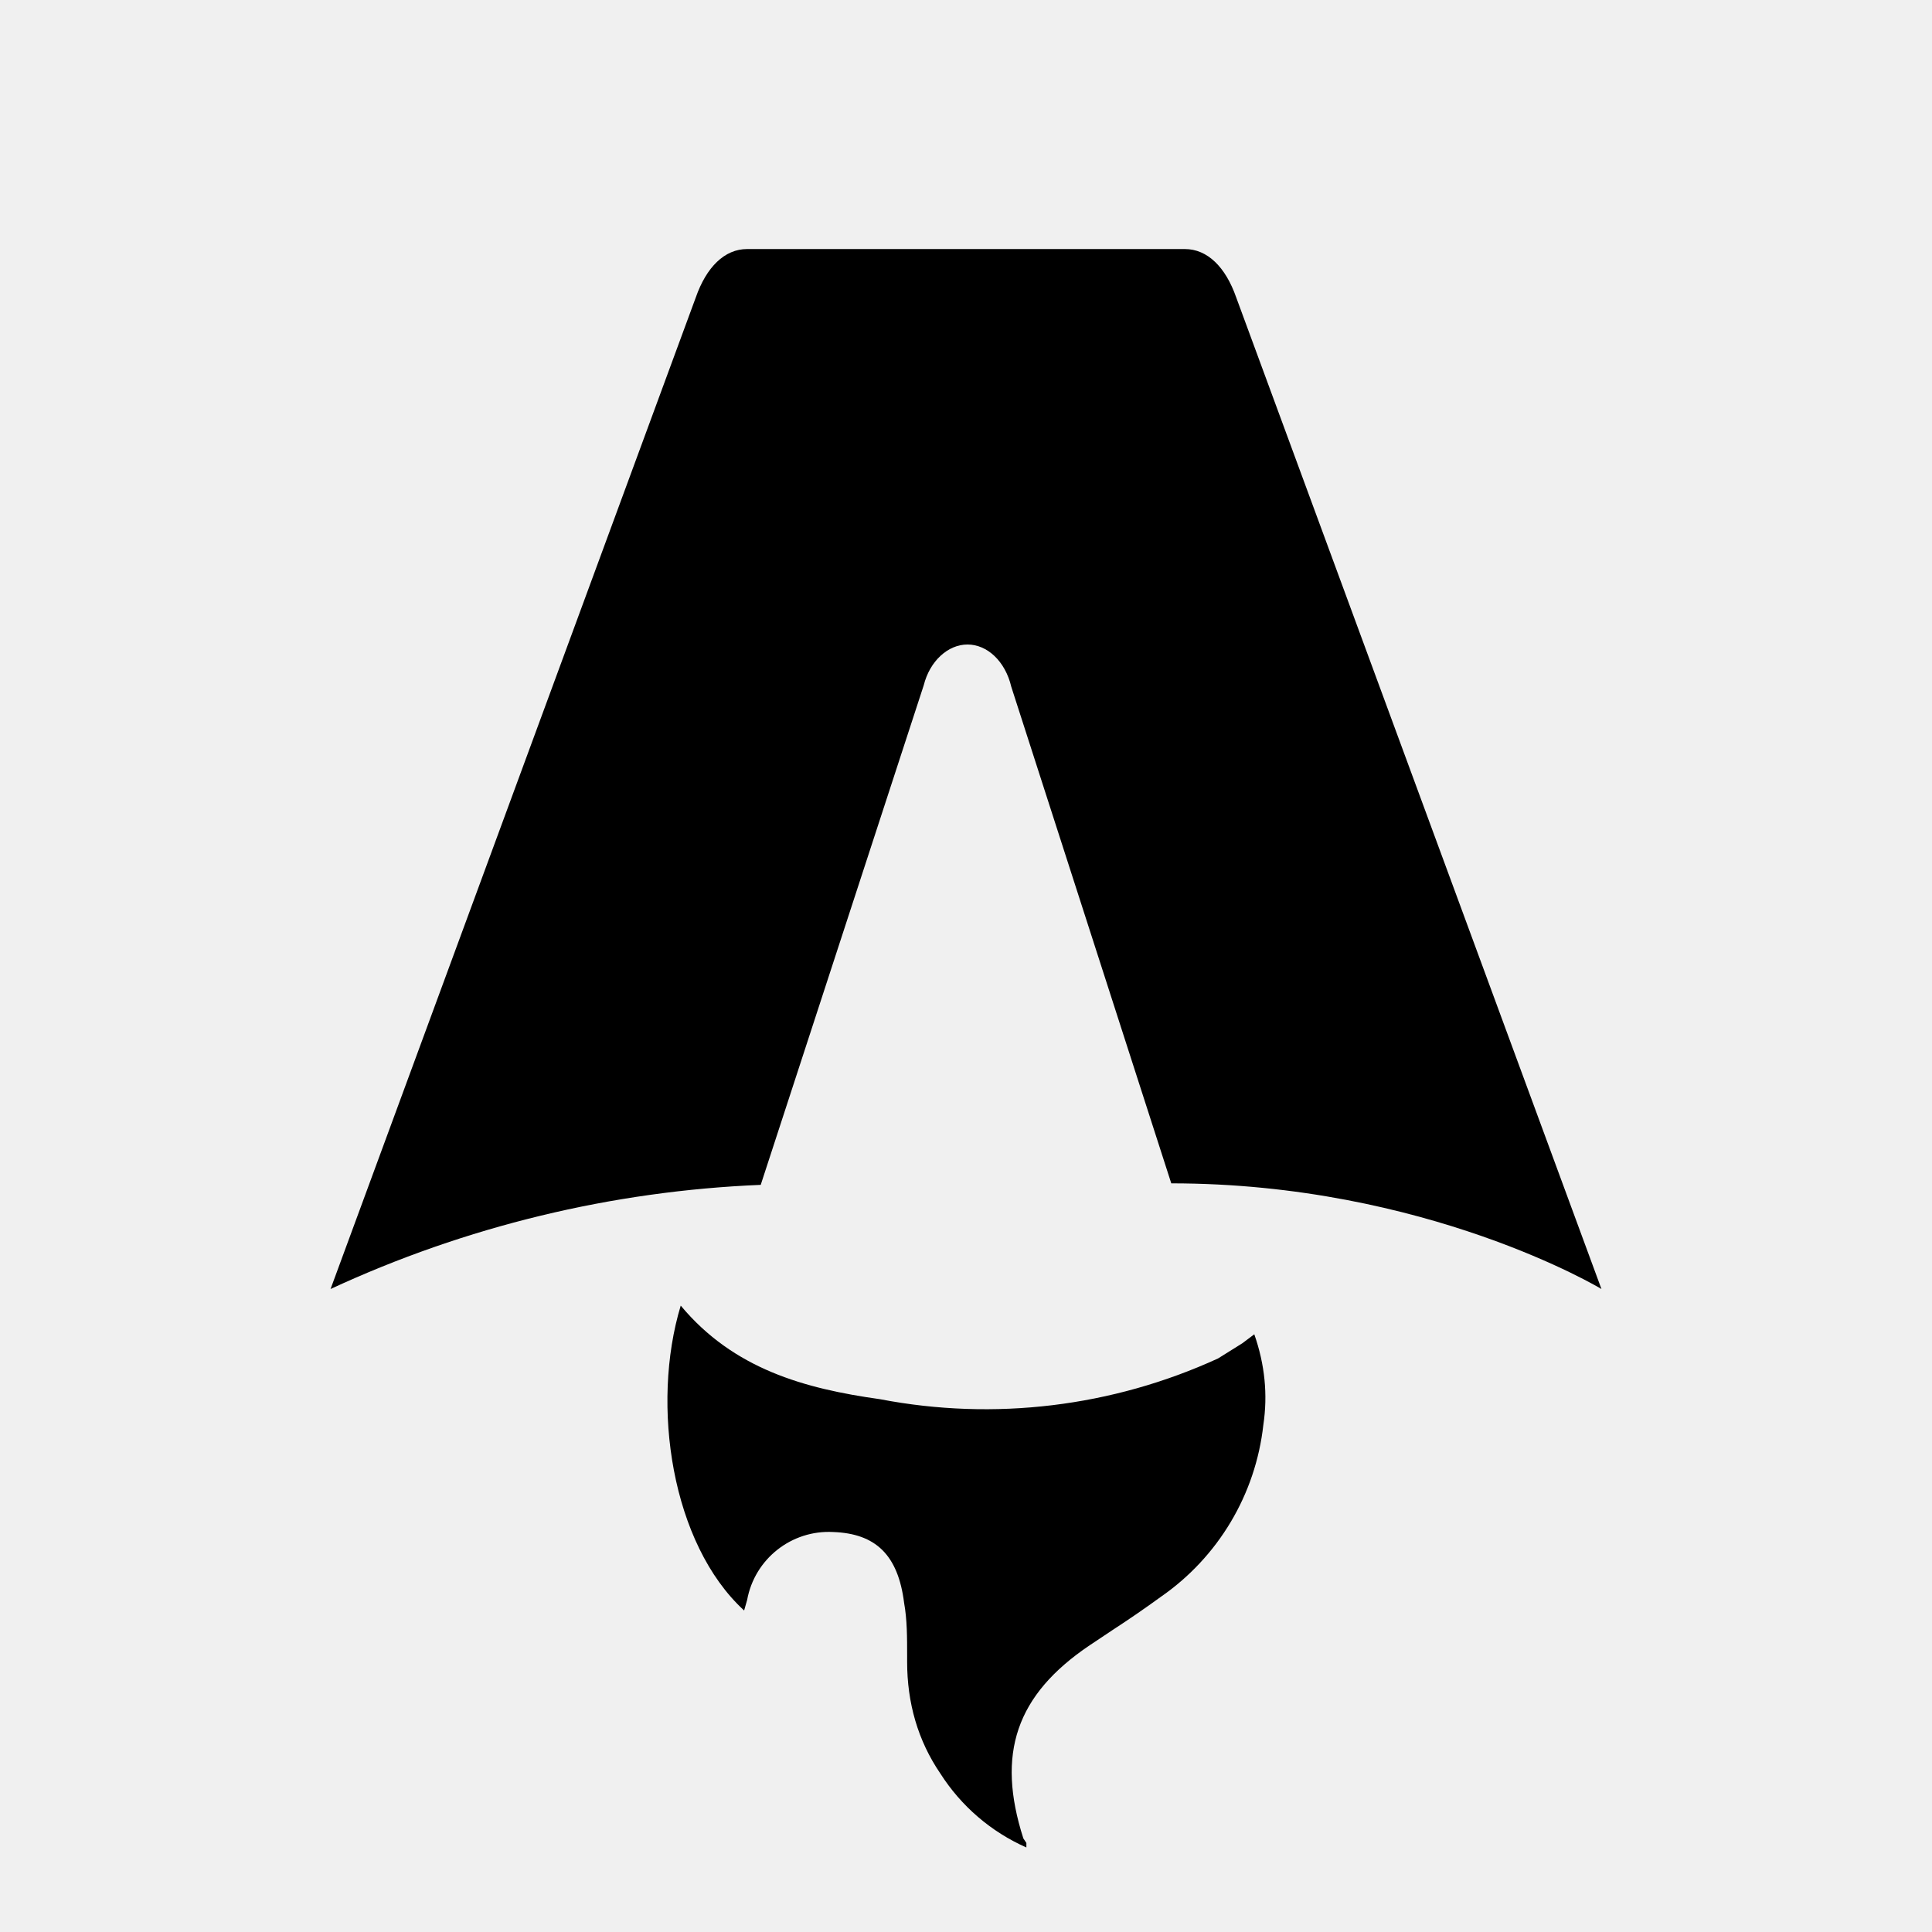
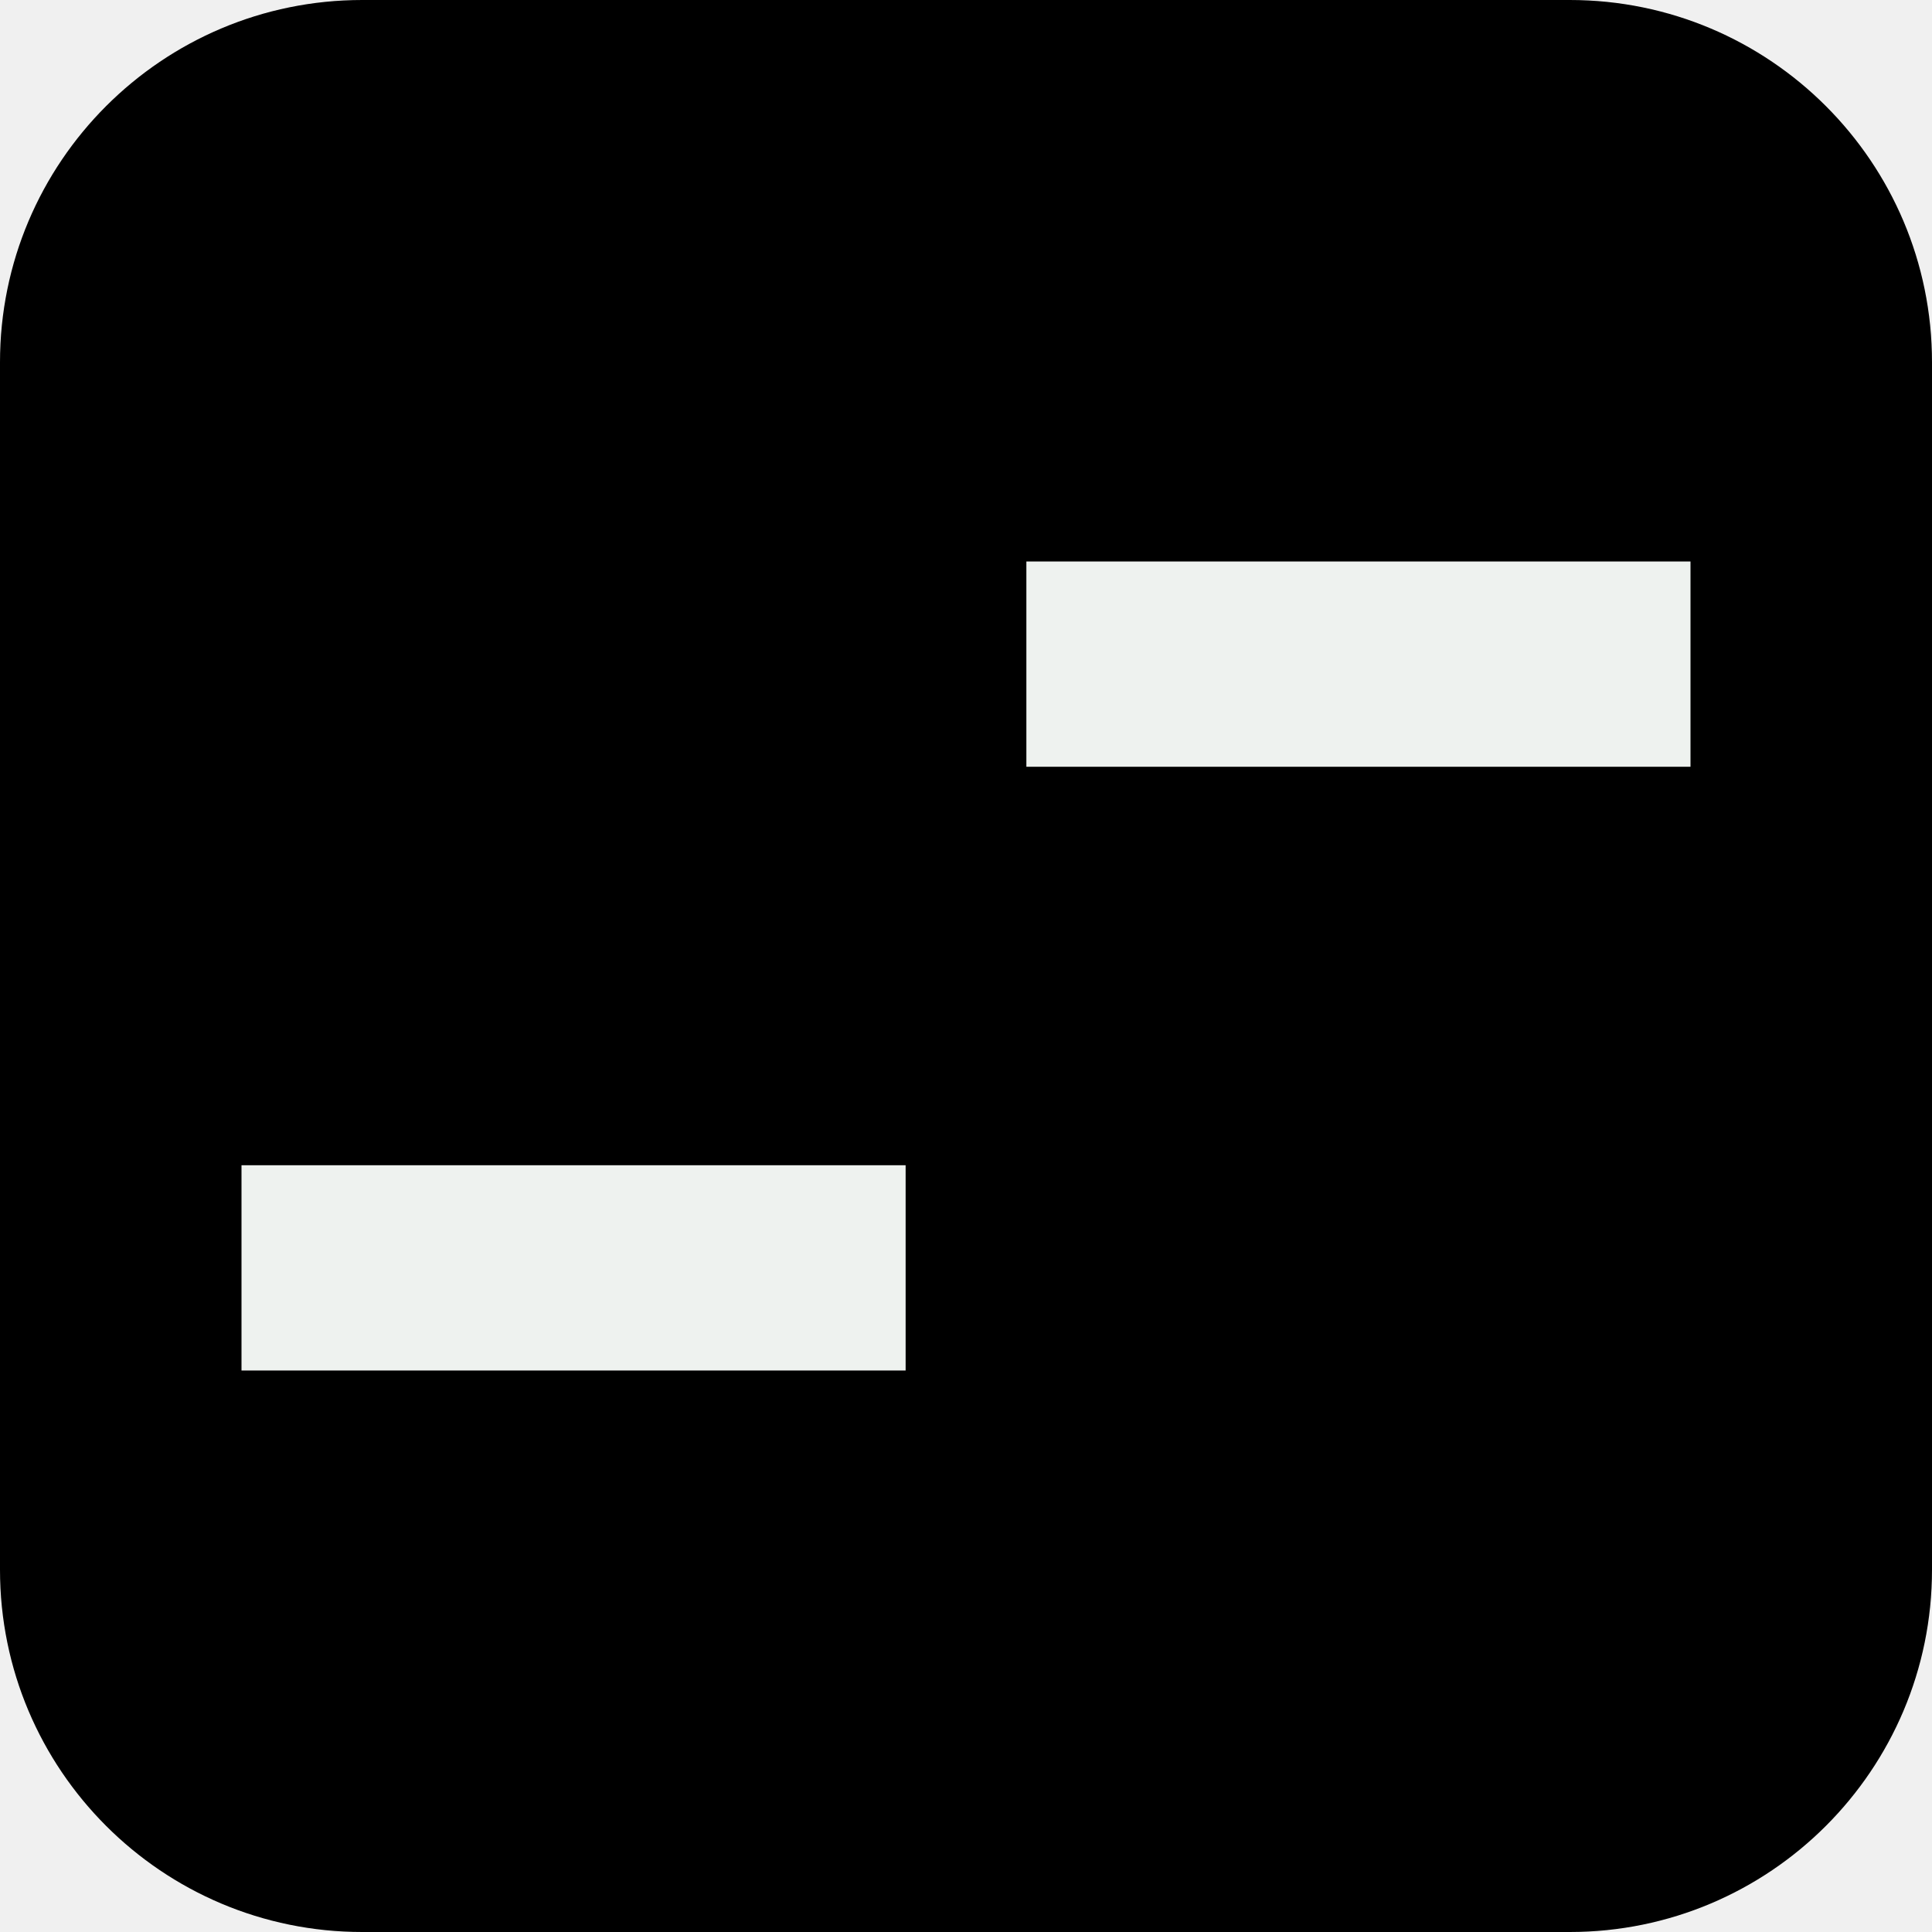
- <svg xmlns="http://www.w3.org/2000/svg" fill="none" viewBox="0 0 128 128">
-   <path d="M50.4 78.5a75.1 75.1 0 0 0-28.5 6.9l24.2-65.7c.7-2 1.9-3.2 3.4-3.2h29c1.5 0 2.7 1.2 3.4 3.2l24.2 65.7s-11.6-7-28.5-7L67 45.5c-.4-1.7-1.6-2.8-2.9-2.8-1.3 0-2.5 1.1-2.9 2.7L50.4 78.5Zm-1.1 28.2Zm-4.2-20.2c-2 6.6-.6 15.8 4.2 20.2a17.5 17.5 0 0 1 .2-.7 5.5 5.5 0 0 1 5.7-4.5c2.8.1 4.3 1.5 4.7 4.7.2 1.1.2 2.3.2 3.5v.4c0 2.7.7 5.2 2.2 7.4a13 13 0 0 0 5.7 4.9v-.3l-.2-.3c-1.8-5.6-.5-9.5 4.4-12.8l1.5-1a73 73 0 0 0 3.2-2.2 16 16 0 0 0 6.8-11.4c.3-2 .1-4-.6-6l-.8.6-1.6 1a37 37 0 0 1-22.4 2.7c-5-.7-9.7-2-13.2-6.2Z" />
-   <style>
-         path { fill: #000; }
-         @media (prefers-color-scheme: dark) {
-             path { fill: #FFF; }
-         }
-     </style>
+ <svg xmlns="http://www.w3.org/2000/svg" viewBox="0 0 32 32" width="32" height="32">
+   <rect width="32" height="32" rx="6" fill="#000000" />
+   <path d="M4 21 H15 M17 11 H28" stroke="#EEF2EF" stroke-width="3.4" stroke-linecap="butt" />
</svg>
